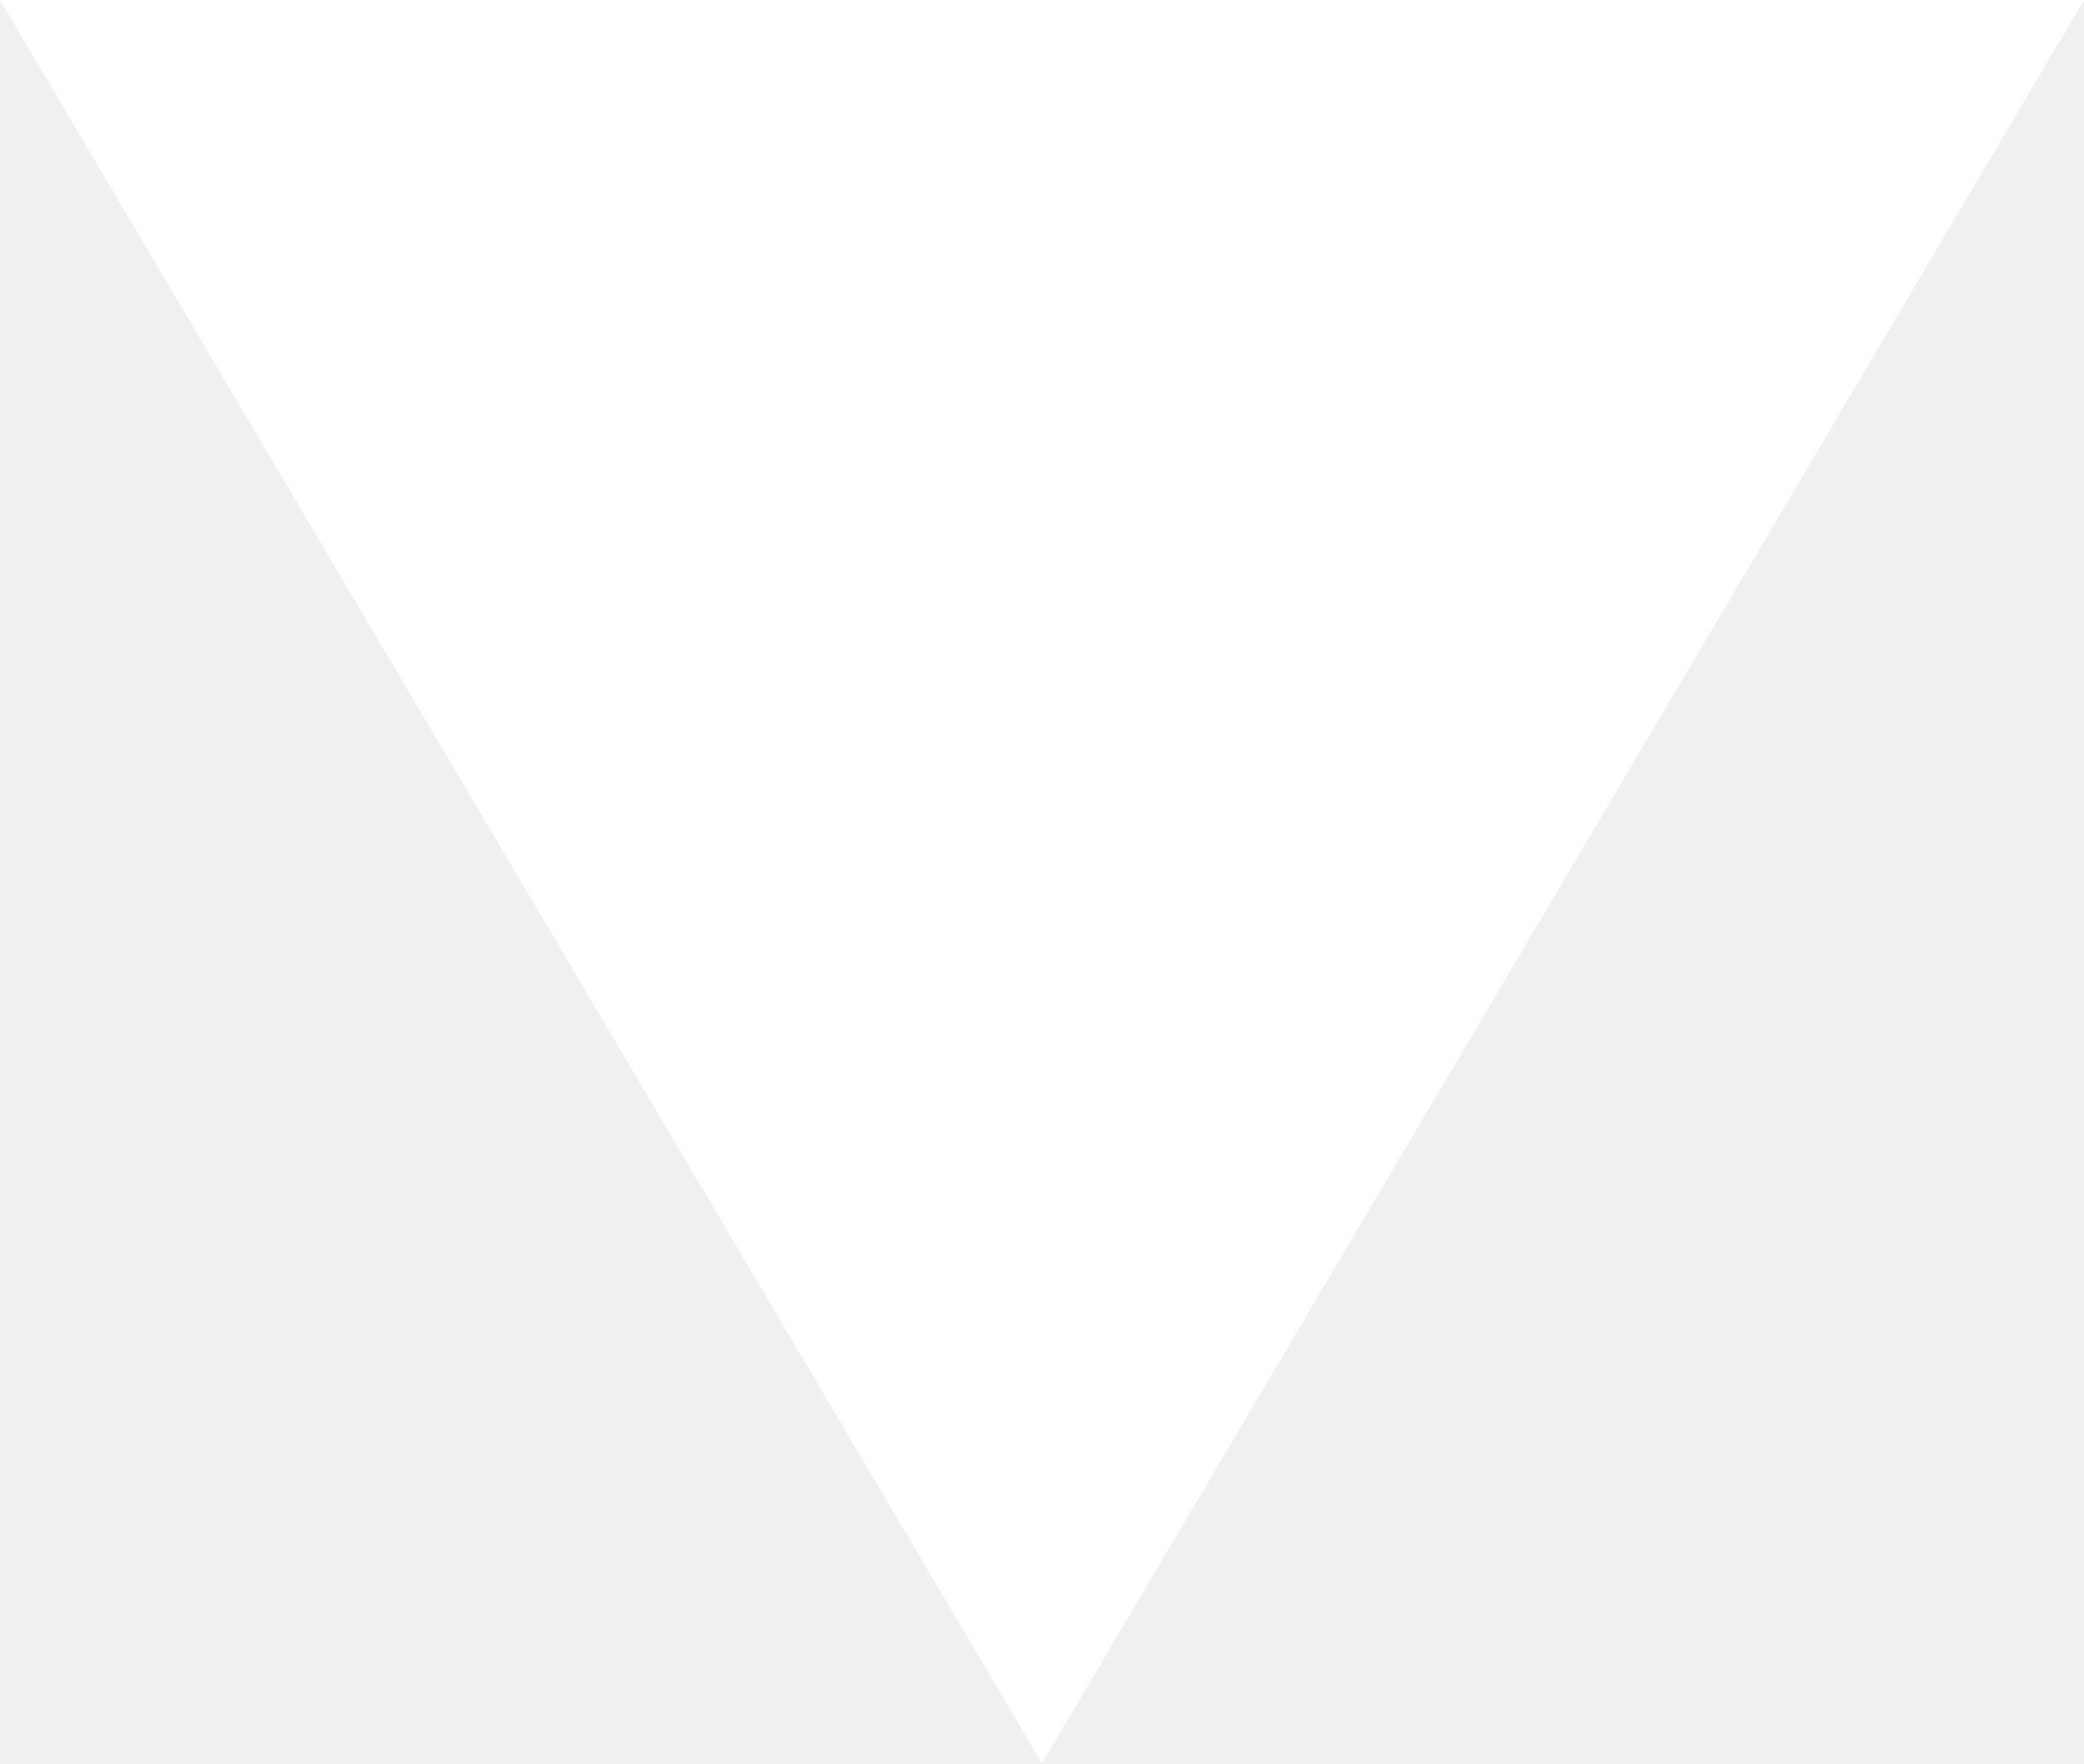
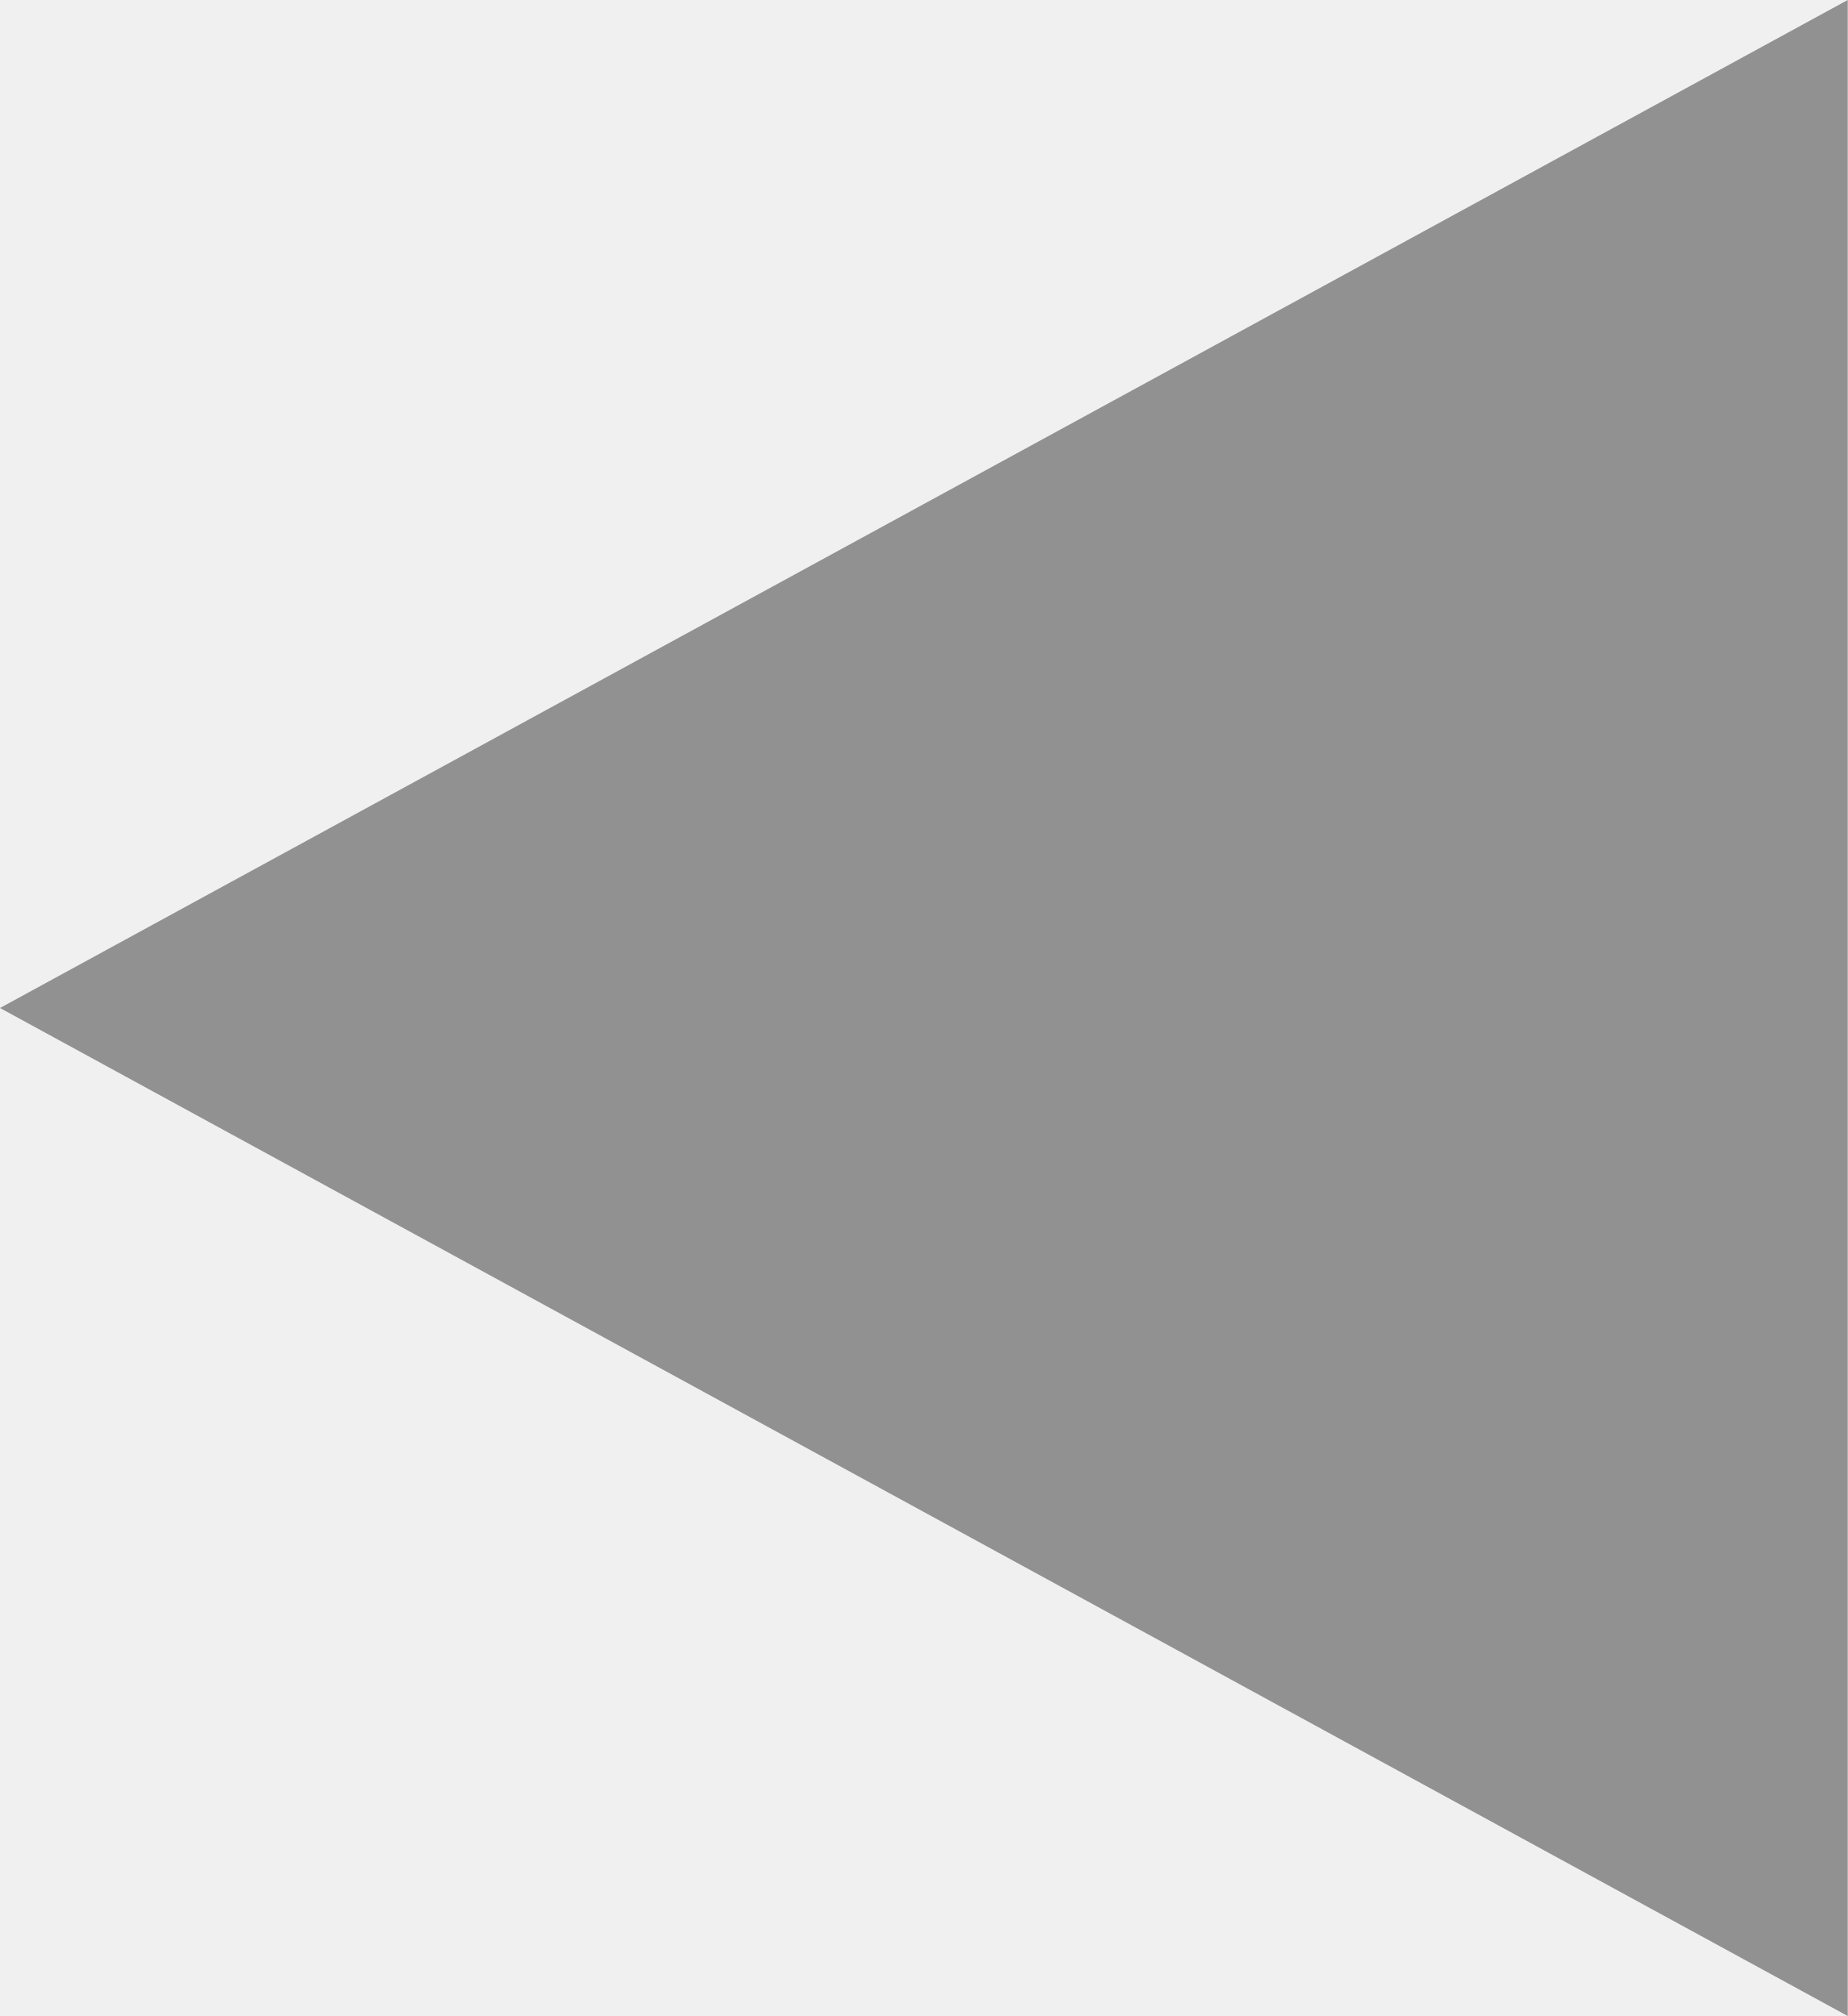
- <svg xmlns="http://www.w3.org/2000/svg" width="9" height="7.615" viewBox="0 0 9 7.615">
+ <svg xmlns="http://www.w3.org/2000/svg" width="11" height="12" viewBox="0 0 11 12">
  <defs>
    <clipPath id="clip-path">
-       <rect width="9" height="7.615" fill="none" />
+       <rect width="11" height="12" fill="none" />
    </clipPath>
  </defs>
  <g id="Repeat_Grid_1" data-name="Repeat Grid 1" clip-path="url(#clip-path)">
-     <g transform="translate(-1135 -28)">
-       <path id="Polygon_3" data-name="Polygon 3" d="M4.5,0,9,7.615H0Z" transform="translate(1144 35.615) rotate(180)" fill="#fff" />
+     <g transform="translate(-1113.5 -734.5)">
+       <path id="Polygon_8" data-name="Polygon 8" d="M6,0l6,11H0Z" transform="translate(1113.5 746.5) rotate(-90)" fill="#919191" />
    </g>
  </g>
</svg>
